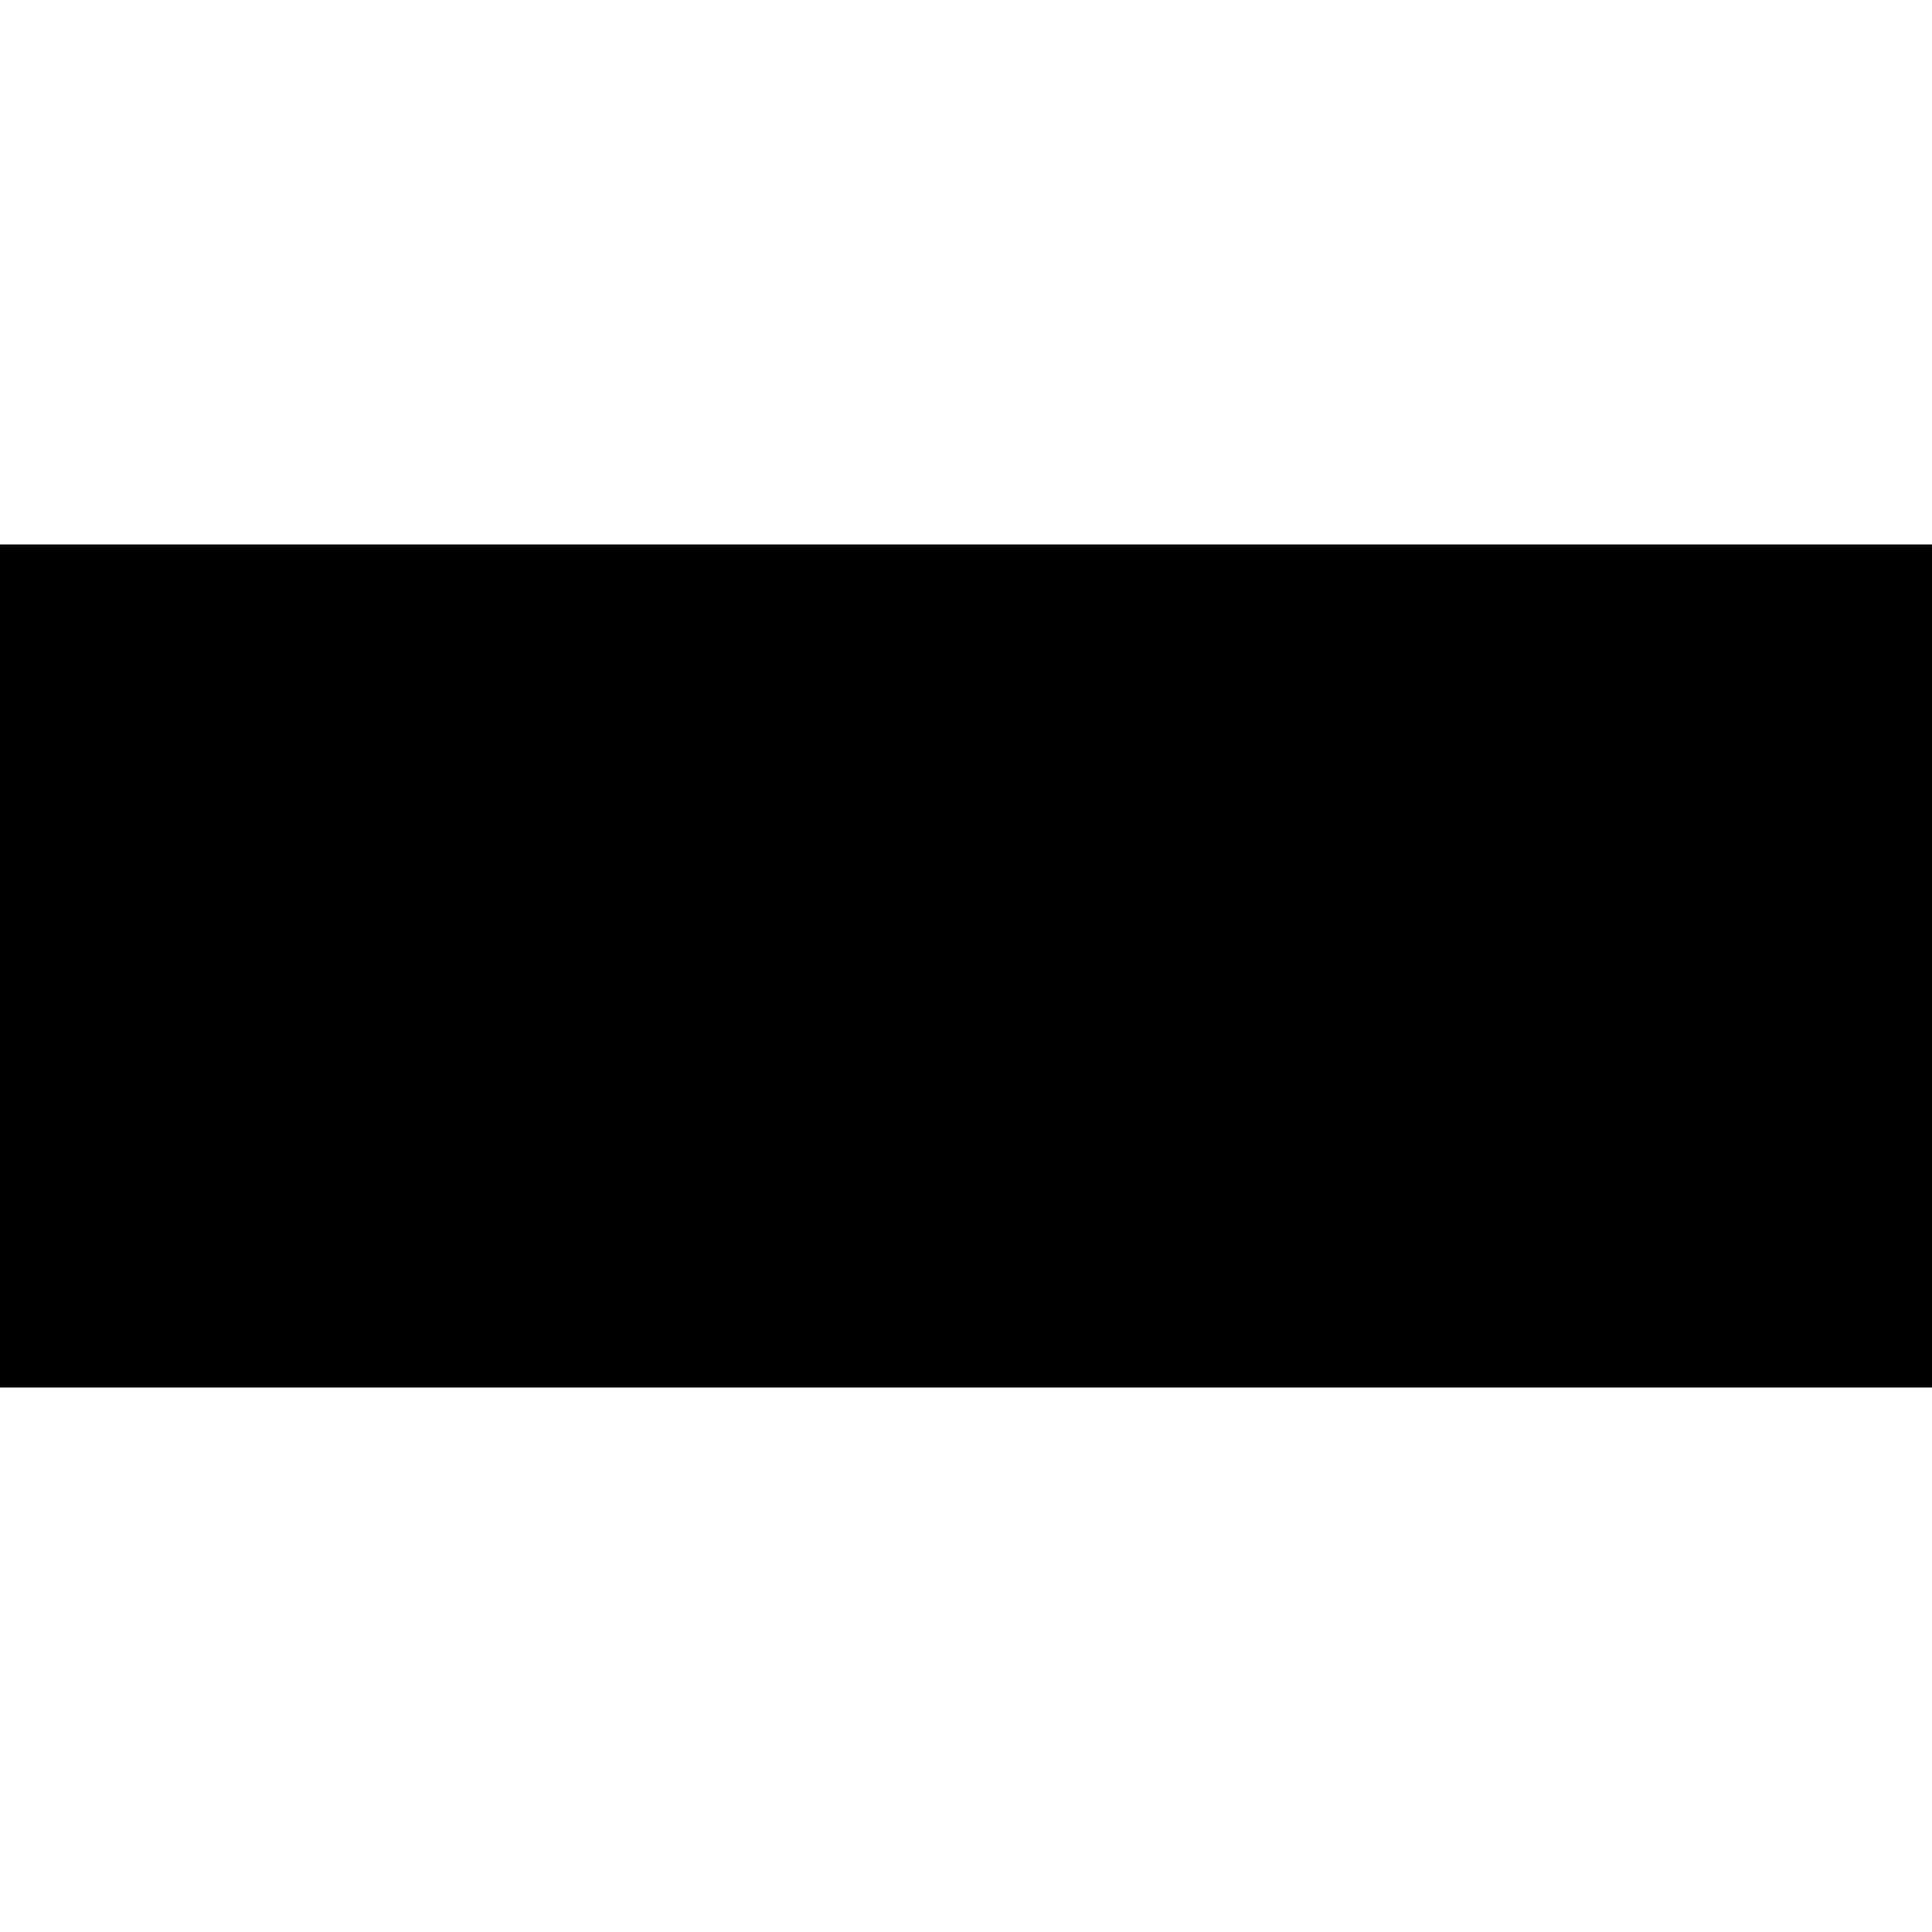
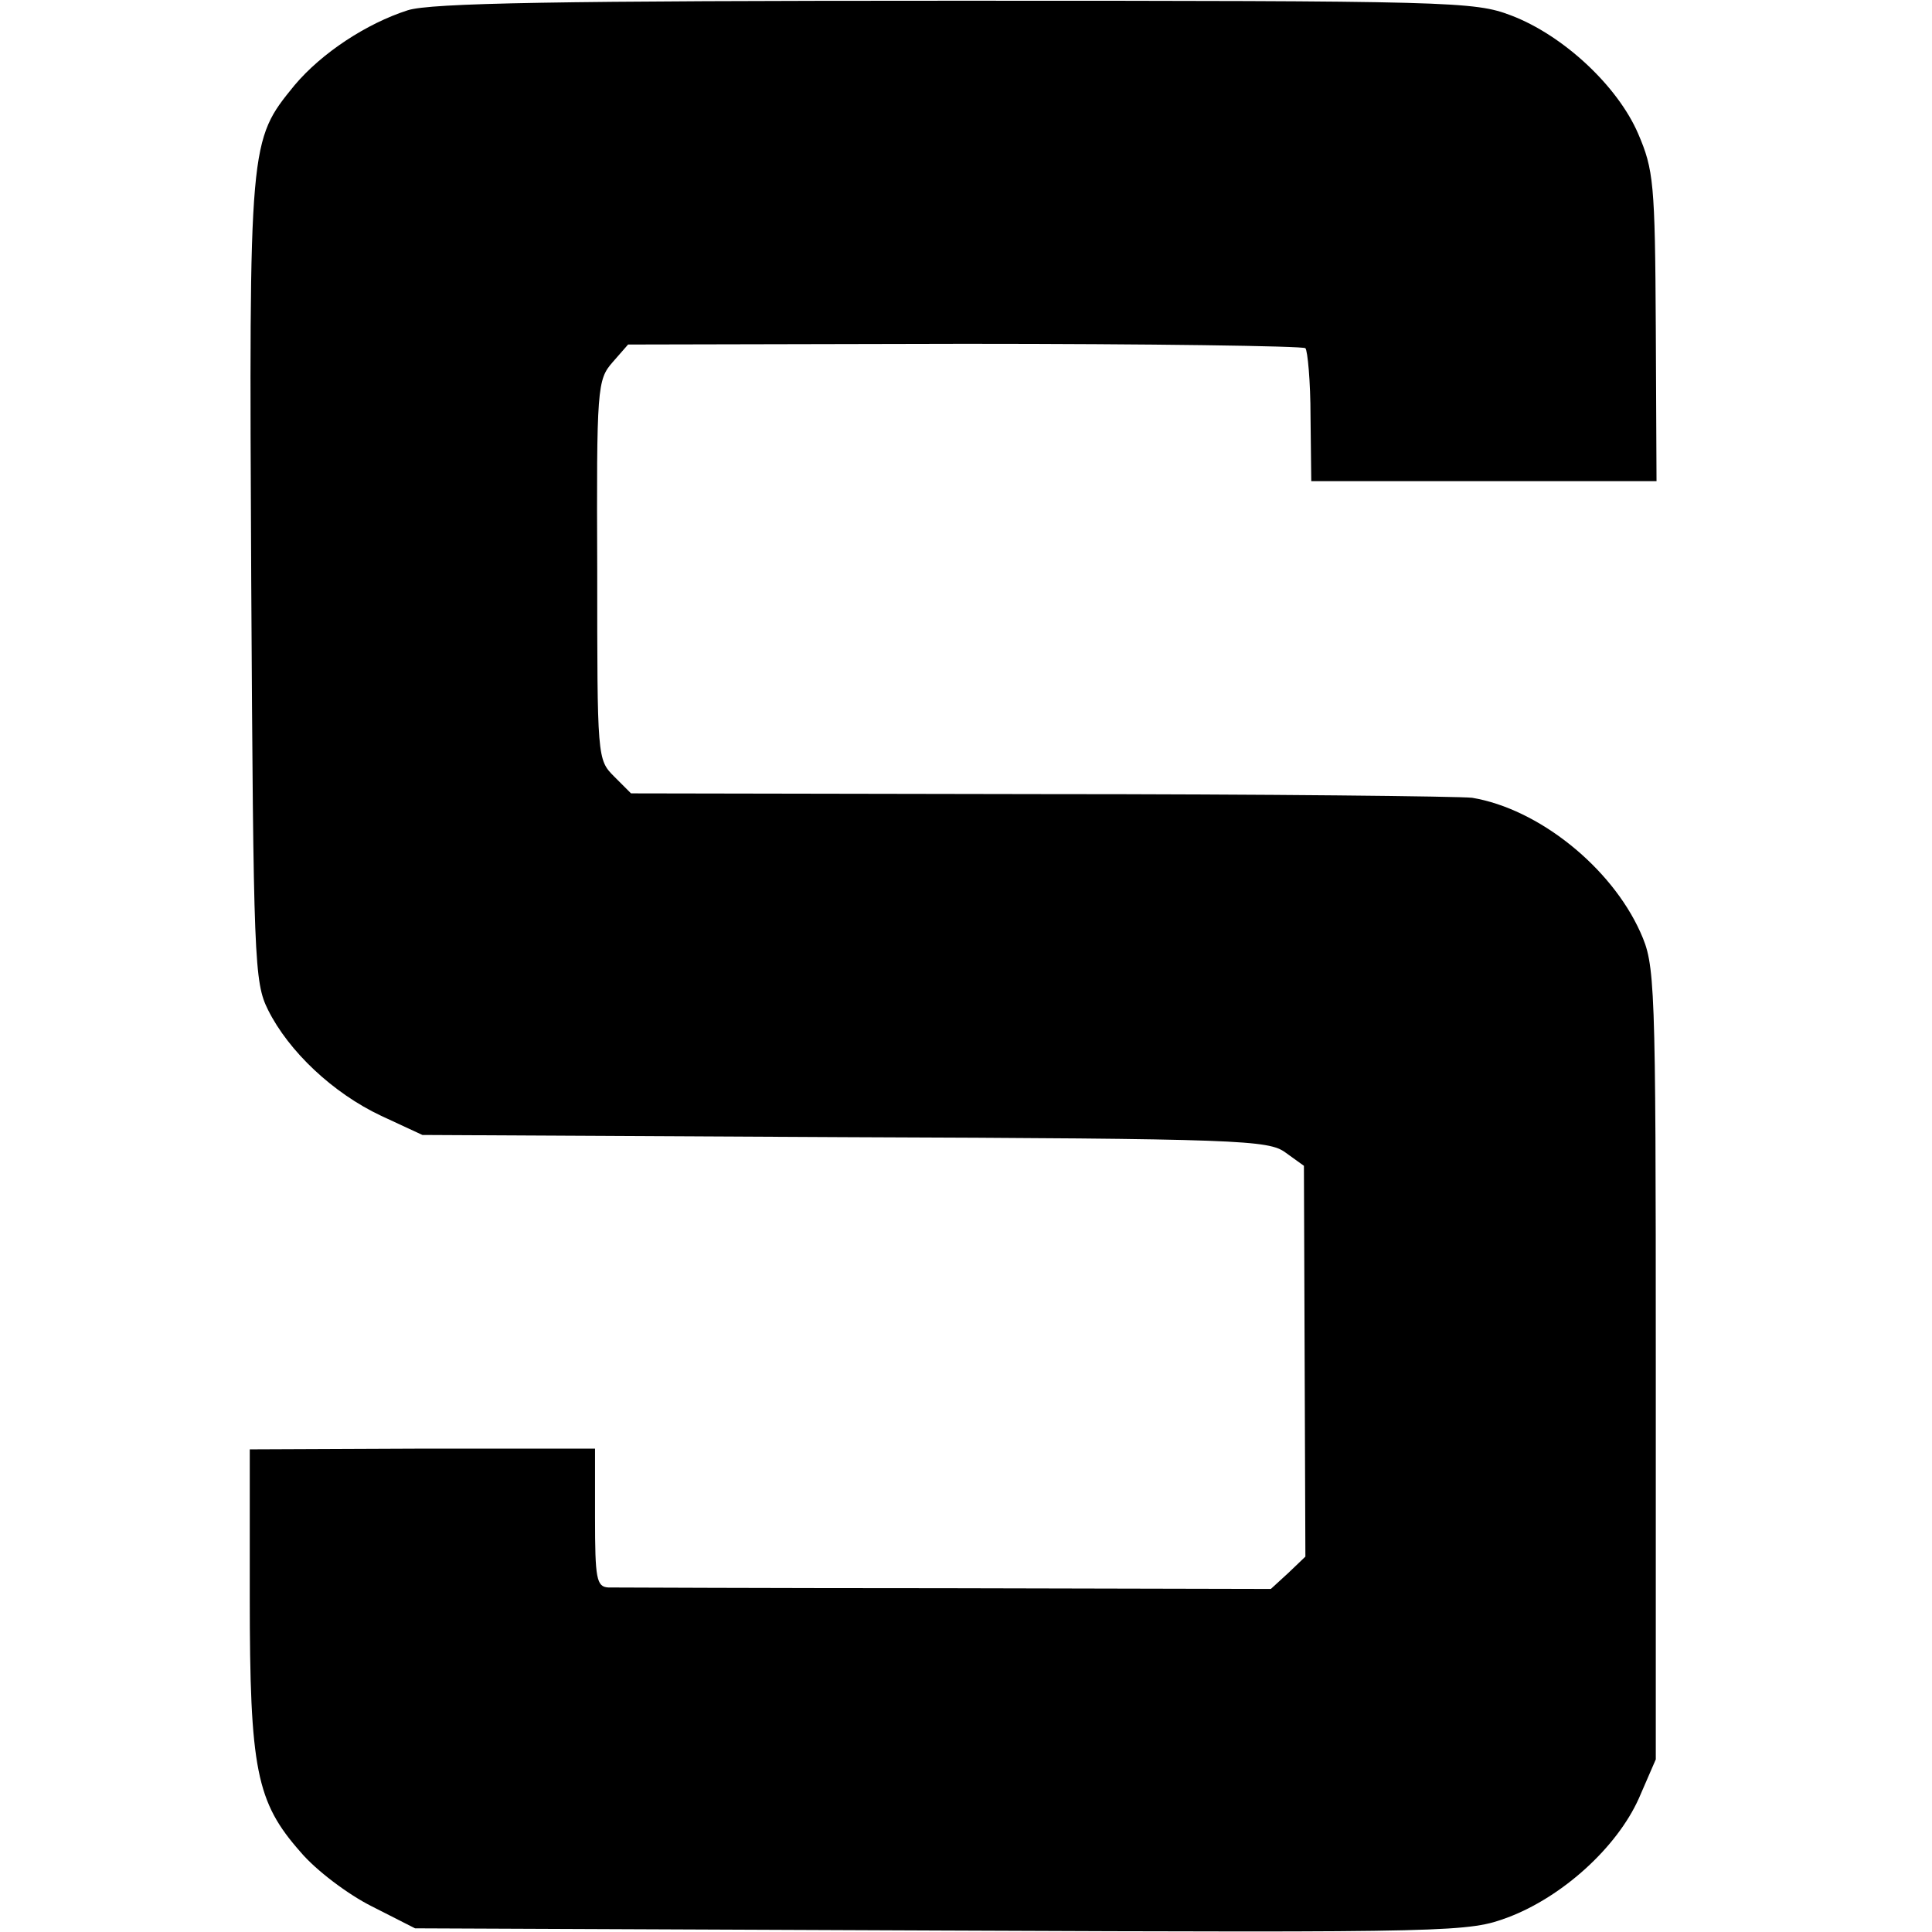
- <svg xmlns="http://www.w3.org/2000/svg" version="1.0" width="220pt" height="220pt" viewBox="0 0 220 220" preserveAspectRatio="xMidYMid meet">
-   <g transform="translate(0,220) scale(0.1,-0.1)" fill="#000000" stroke="none">
-     <path d="M0 1100 l0 -480 1100 0 1100 0 0 480 0 480 -1100 0 -1100 0 0 -480z" />
+ <svg xmlns="http://www.w3.org/2000/svg" version="1.0" width="263pt" height="263pt" viewBox="0 0 263 263" preserveAspectRatio="xMidYMid meet">
+   <g transform="translate(0,263) scale(0.1,-0.1)" fill="#000000" stroke="none">
+     <path d="M555 2616 c-56 -18 -117 -58 -154 -102 -62 -76 -62 -75 -59 -675 3 -518 4 -546 23 -584 28 -56 88 -113 154 -144 l56 -26 575 -3 c540 -2 577 -4 600 -21 l25 -18 1 -266 1 -266 -23 -22 -24 -22 -442 1 c-244 0 -451 1 -460 1 -16 1 -18 12 -18 95 l0 94 -235 0 -235 -1 0 -201 c0 -235 9 -279 69 -347 21 -25 65 -58 97 -74 l59 -30 716 -3 c705 -3 718 -2 772 18 74 28 148 95 178 162 l23 53 0 540 c0 526 -1 541 -21 586 -40 89 -139 168 -229 183 -16 2 -280 5 -587 5 l-558 1 -23 23 c-23 23 -23 25 -23 281 -1 249 0 259 21 283 l21 24 458 1 c252 0 461 -3 464 -6 3 -3 7 -45 7 -93 l1 -88 235 0 235 0 -1 210 c-1 196 -3 214 -24 263 -28 65 -102 134 -173 161 -50 19 -78 20 -757 20 -541 0 -714 -3 -745 -13z" />
  </g>
</svg>
